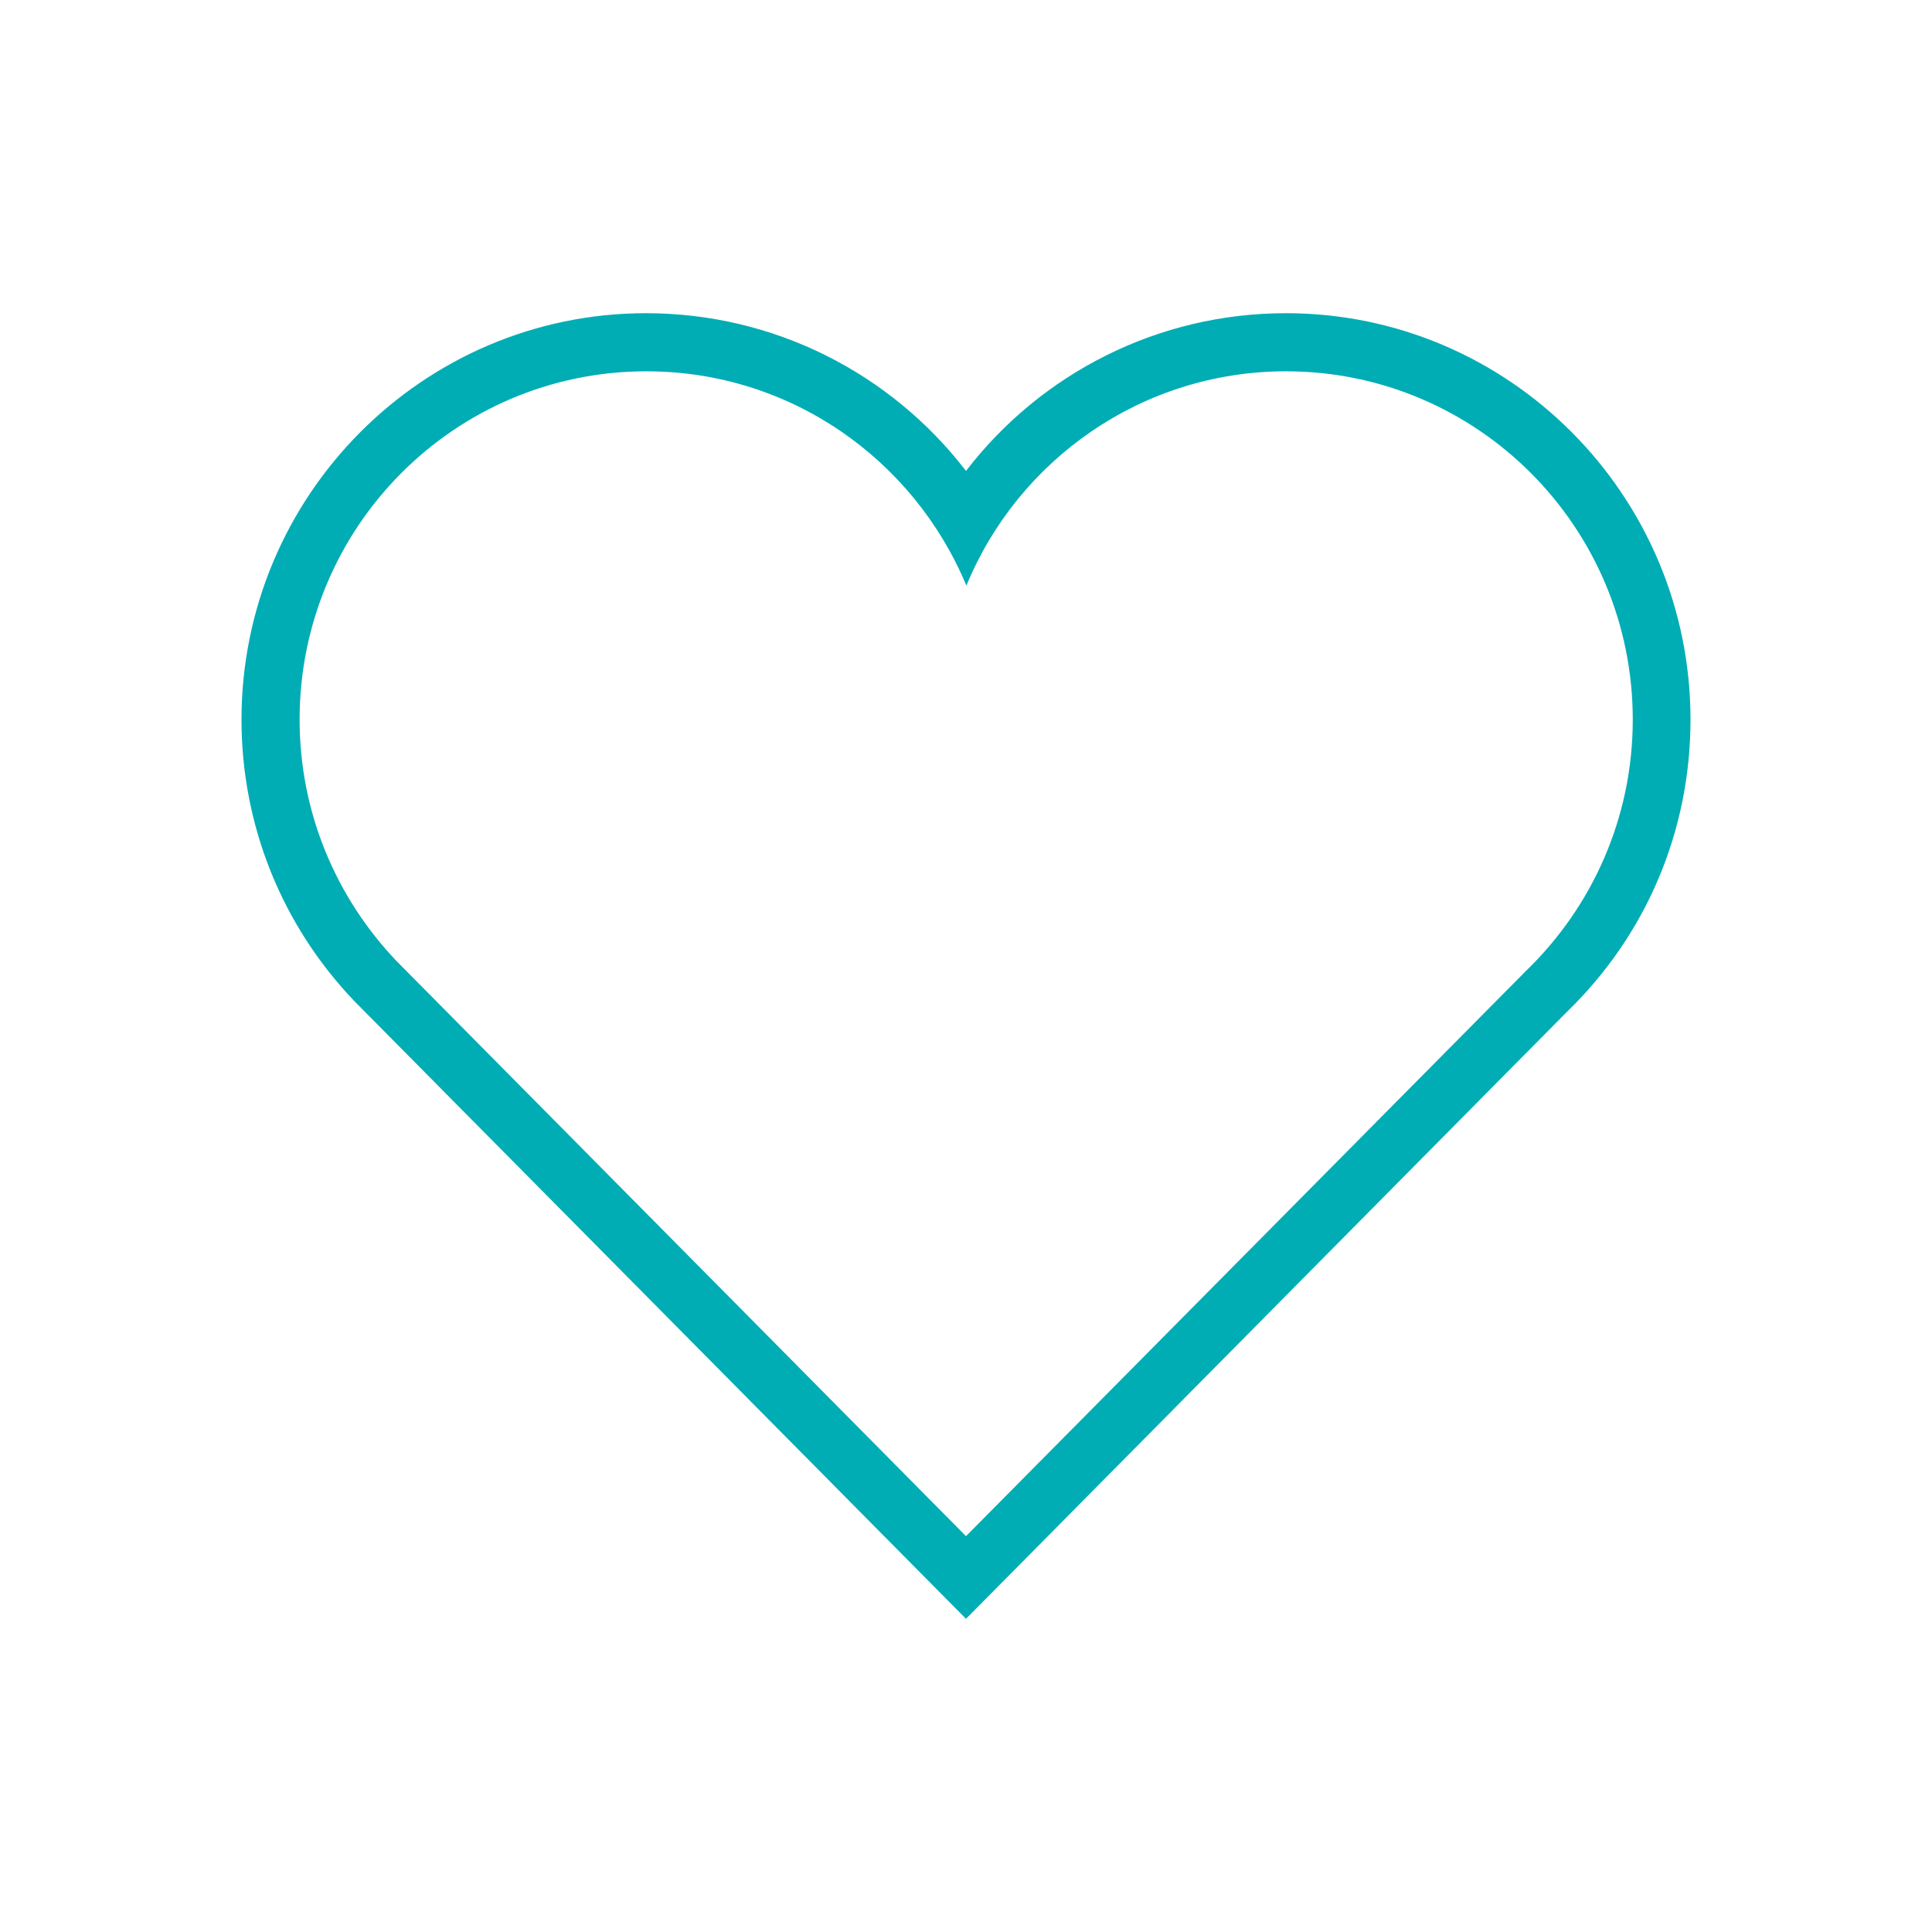
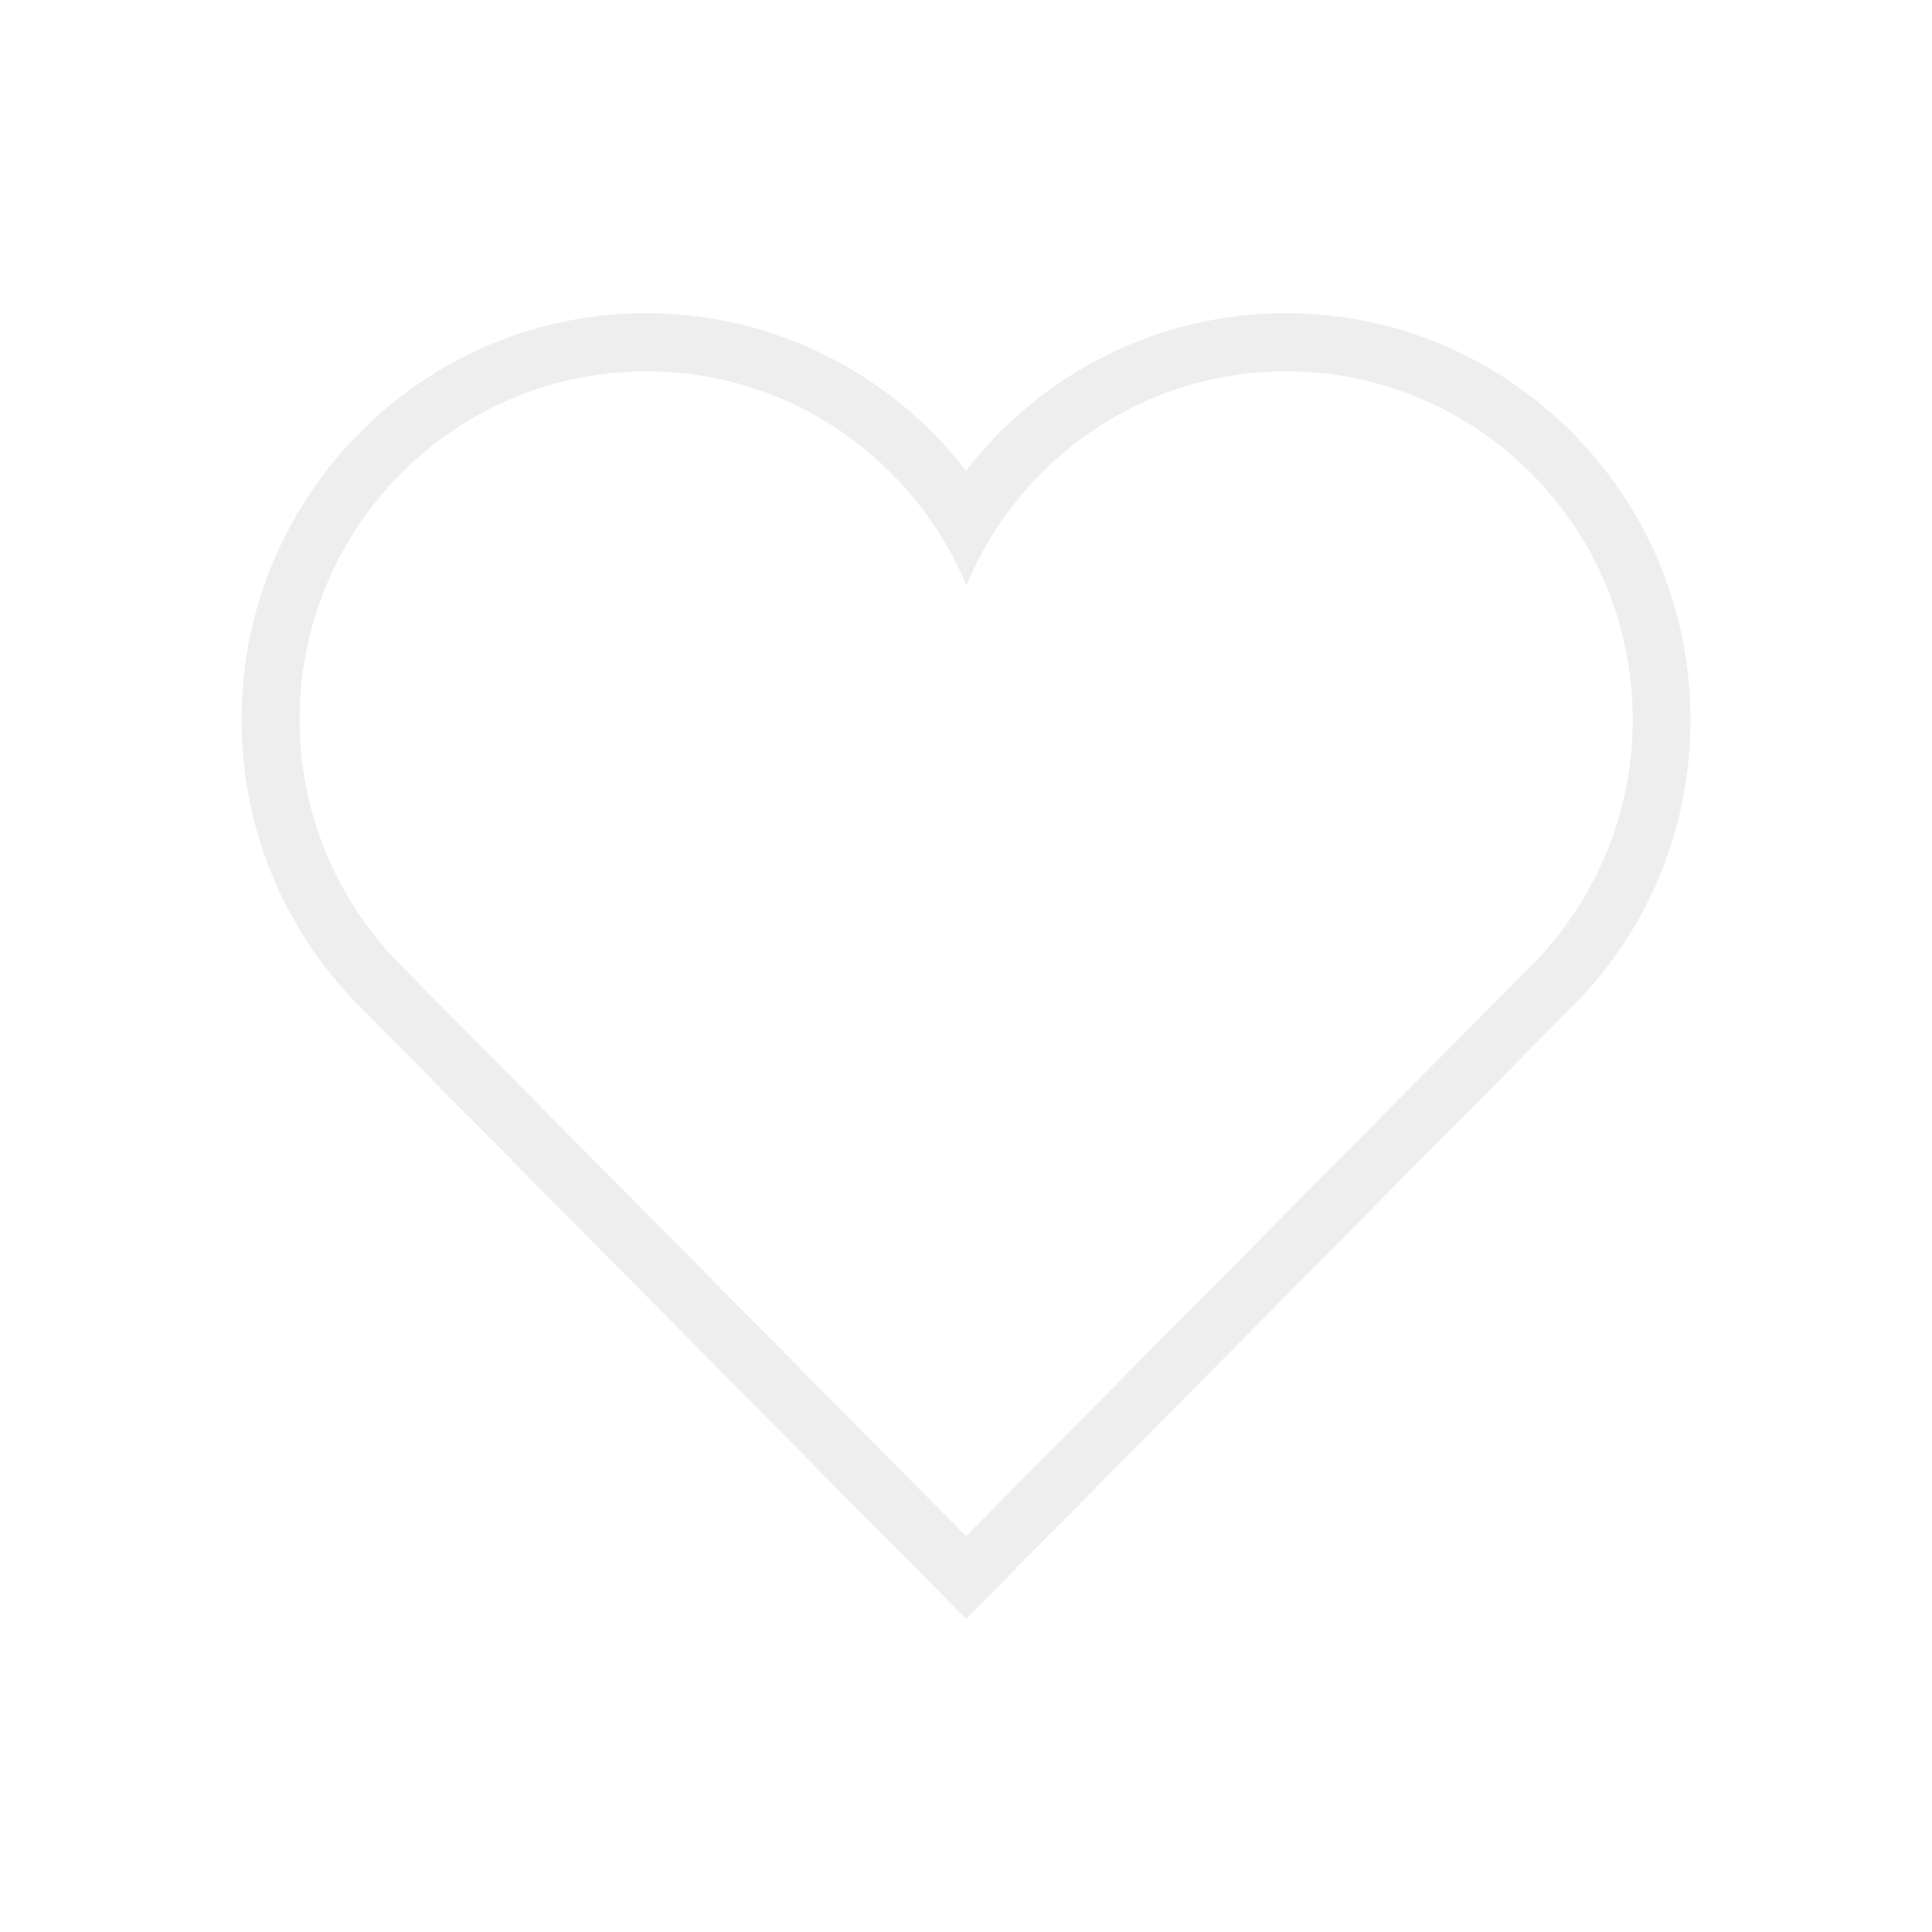
- <svg xmlns="http://www.w3.org/2000/svg" height="25px" width="25px" id="heart_non_check" style="enable-background:new 0 0 512 512;" version="1.1" viewBox="0 0 512 512" xmlSpace="preserve" xmlnsXlink="http://www.w3.org/1999/xlink">
-   <path fill="#00ADB5" d="M340.8,98.4c50.7,0,91.9,41.3,91.9,92.3c0,26.2-10.9,49.8-28.3,66.6L256,407.1L105,254.6c-15.8-16.6-25.6-39.1-25.6-63.9  c0-51,41.1-92.3,91.9-92.3c38.2,0,70.9,23.4,84.8,56.8C269.8,121.9,302.6,98.4,340.8,98.4 M340.8,83C307,83,276,98.8,256,124.8  c-20-26-51-41.8-84.8-41.8C112.1,83,64,131.3,64,190.7c0,27.9,10.6,54.4,29.9,74.6L245.1,418l10.9,11l10.9-11l148.3-149.8  c21-20.3,32.8-47.9,32.8-77.5C448,131.3,399.9,83,340.8,83L340.8,83z" />
+ <svg xmlns="http://www.w3.org/2000/svg" fill=" rgba(238, 238, 238, 1.0)" id="heart_non_check" style="enable-background:new 0 0 512 512;" version="1.1" viewBox="0 0 512 512" xmlSpace="preserve" xmlnsXlink="http://www.w3.org/1999/xlink">
+   <path d="M340.8,98.4c50.7,0,91.9,41.3,91.9,92.3c0,26.2-10.9,49.8-28.3,66.6L256,407.1L105,254.6c-15.8-16.6-25.6-39.1-25.6-63.9  c0-51,41.1-92.3,91.9-92.3c38.2,0,70.9,23.4,84.8,56.8C269.8,121.9,302.6,98.4,340.8,98.4 M340.8,83C307,83,276,98.8,256,124.8  c-20-26-51-41.8-84.8-41.8C112.1,83,64,131.3,64,190.7c0,27.9,10.6,54.4,29.9,74.6L245.1,418l10.9,11l10.9-11l148.3-149.8  c21-20.3,32.8-47.9,32.8-77.5C448,131.3,399.9,83,340.8,83L340.8,83z" />
</svg>
